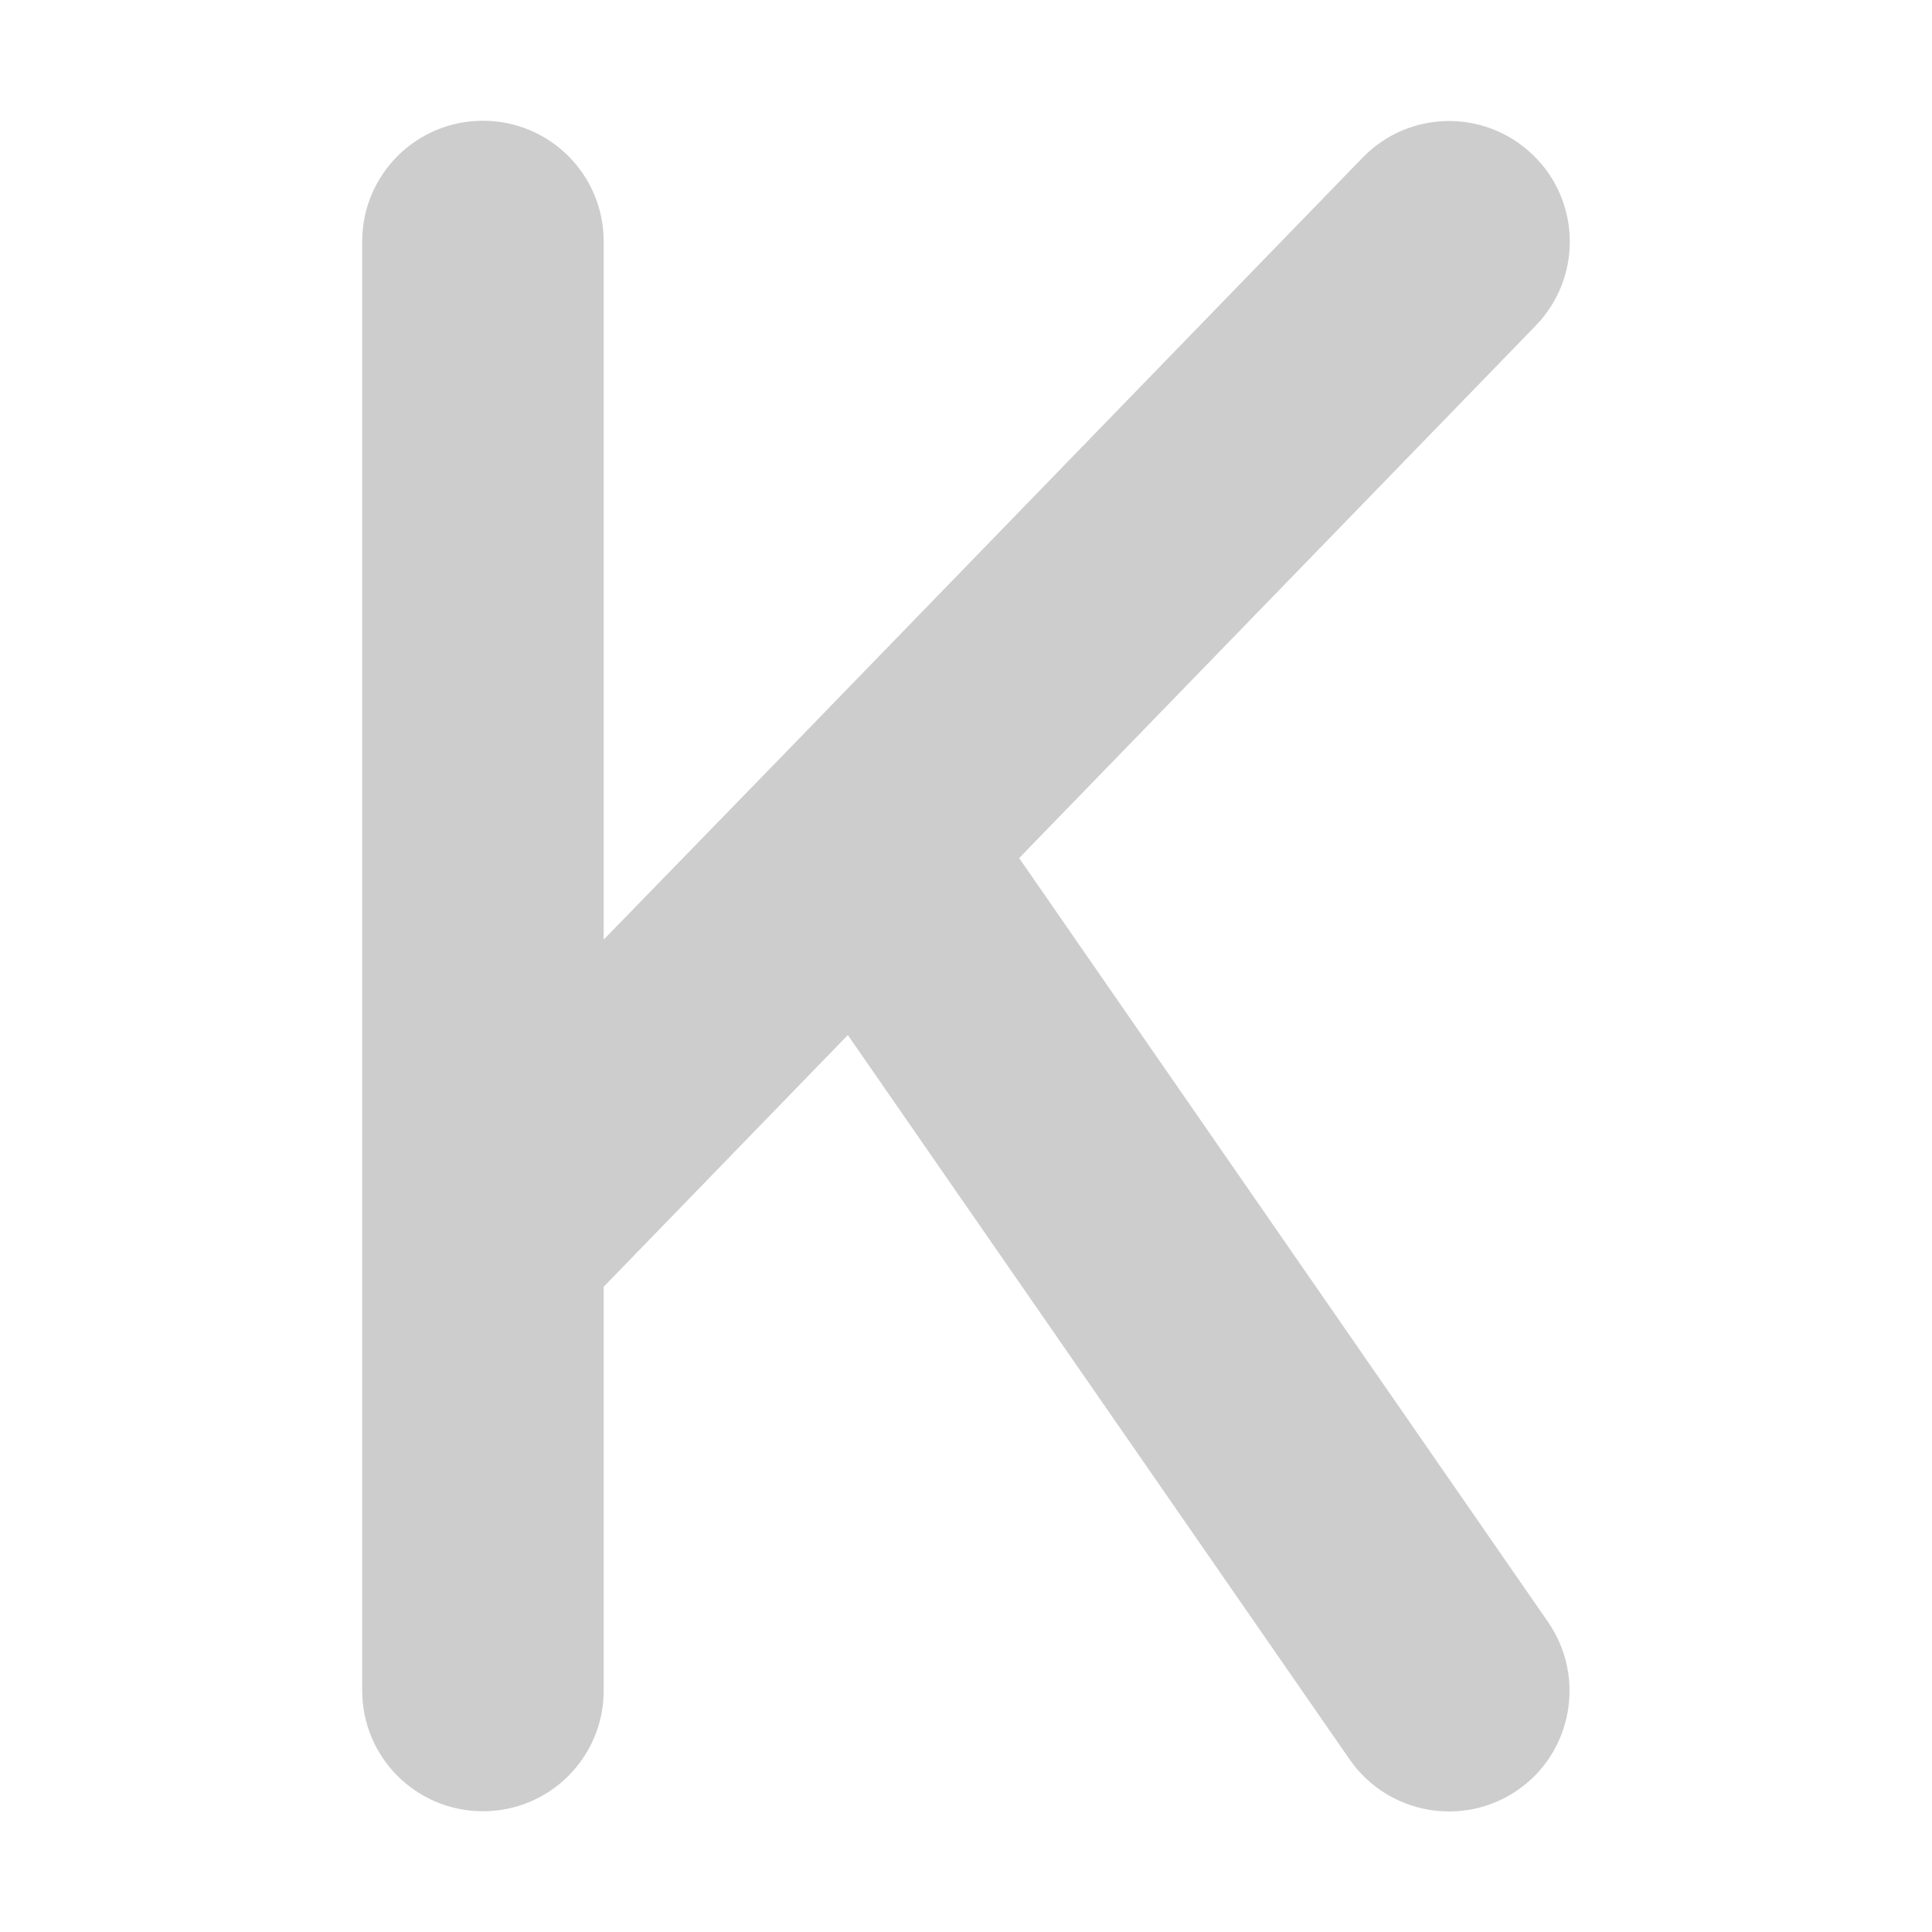
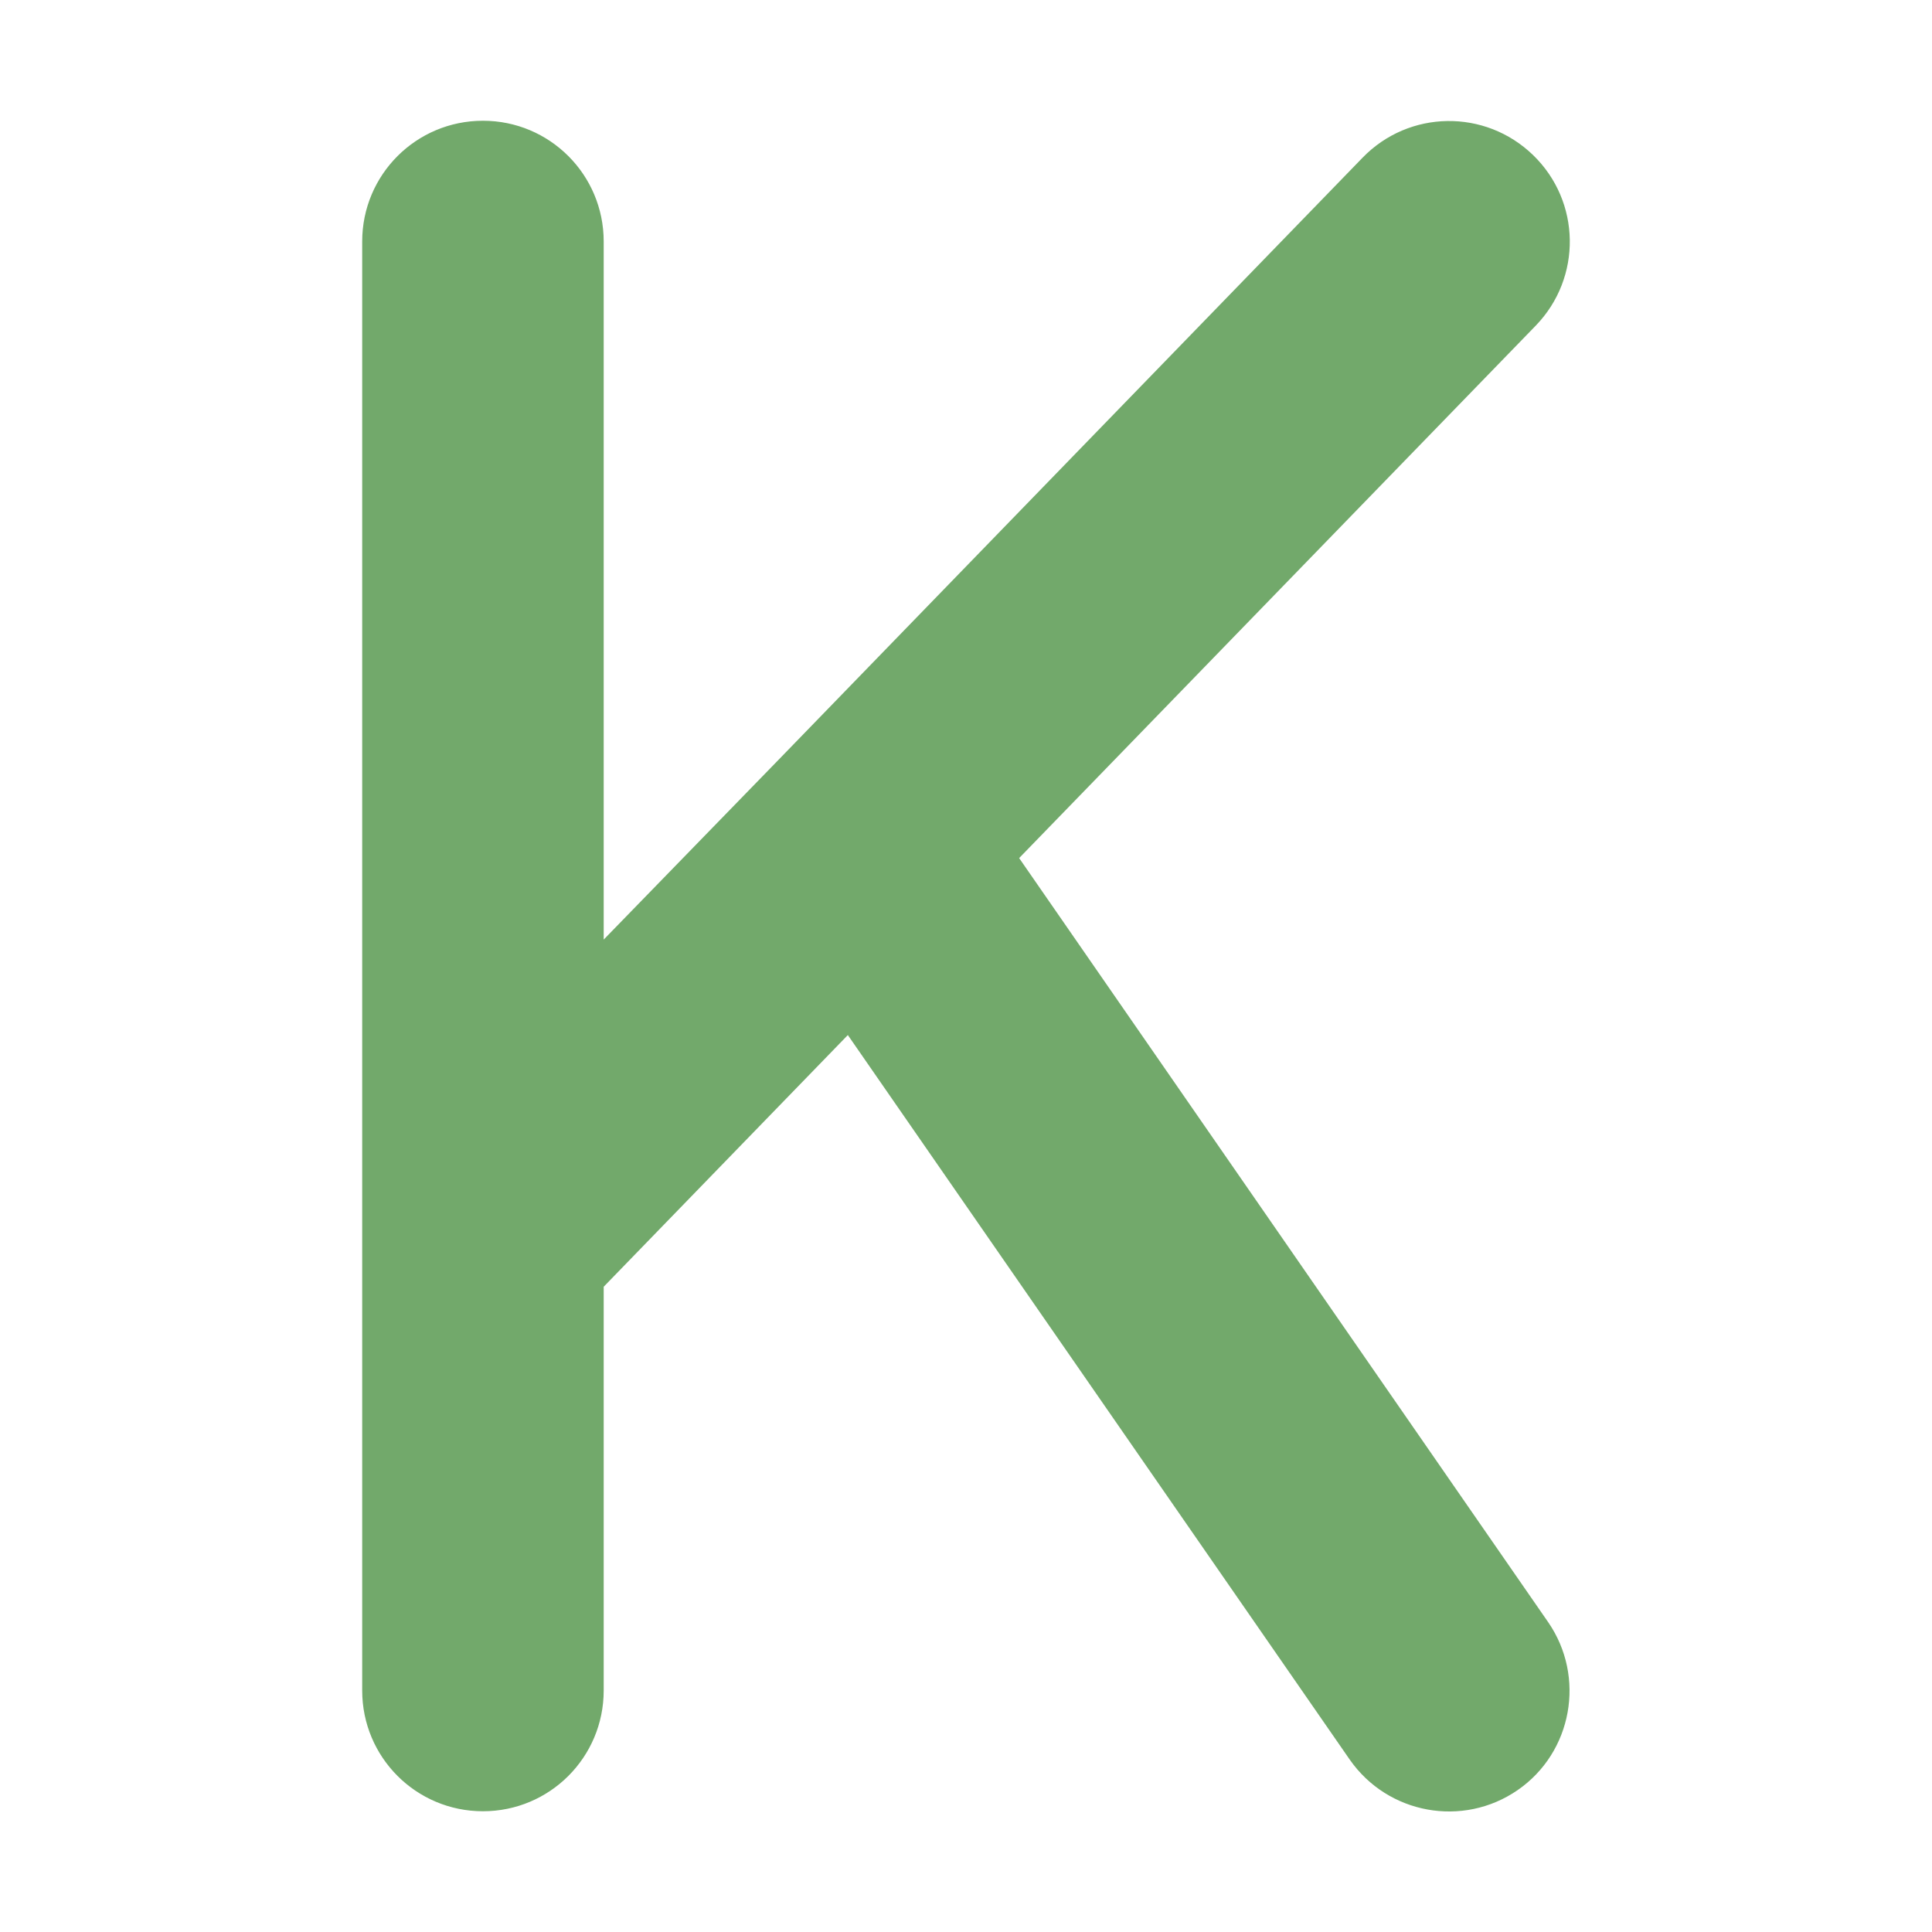
<svg xmlns="http://www.w3.org/2000/svg" t="1730819337995" class="icon" viewBox="0 0 1024 1024" version="1.1" p-id="43306" width="16" height="16">
-   <path d="M813.971 172.6c24.6-25.4 24-65.8-1.4-90.4s-65.8-24-90.4 1.4l-310.4 320L319.971 498V128c0-35.4-28.6-64-64-64S191.971 92.6 191.971 128v768c0 35.4 28.6 64 64 64s64-28.6 64-64V682l129.4-133.4 266 384c20.2 29 60 36.2 89 16.2s36.2-60 16.2-89L540.171 454.8 813.971 172.6z" p-id="43307" fill="#cdcdcd" />
+   <path d="M813.971 172.6c24.6-25.4 24-65.8-1.4-90.4s-65.8-24-90.4 1.4l-310.4 320L319.971 498V128c0-35.4-28.6-64-64-64S191.971 92.6 191.971 128v768c0 35.4 28.6 64 64 64s64-28.6 64-64V682l129.4-133.4 266 384c20.2 29 60 36.2 89 16.2s36.2-60 16.2-89L540.171 454.8 813.971 172.6z" p-id="43307" fill="#72a96b" />
</svg>
